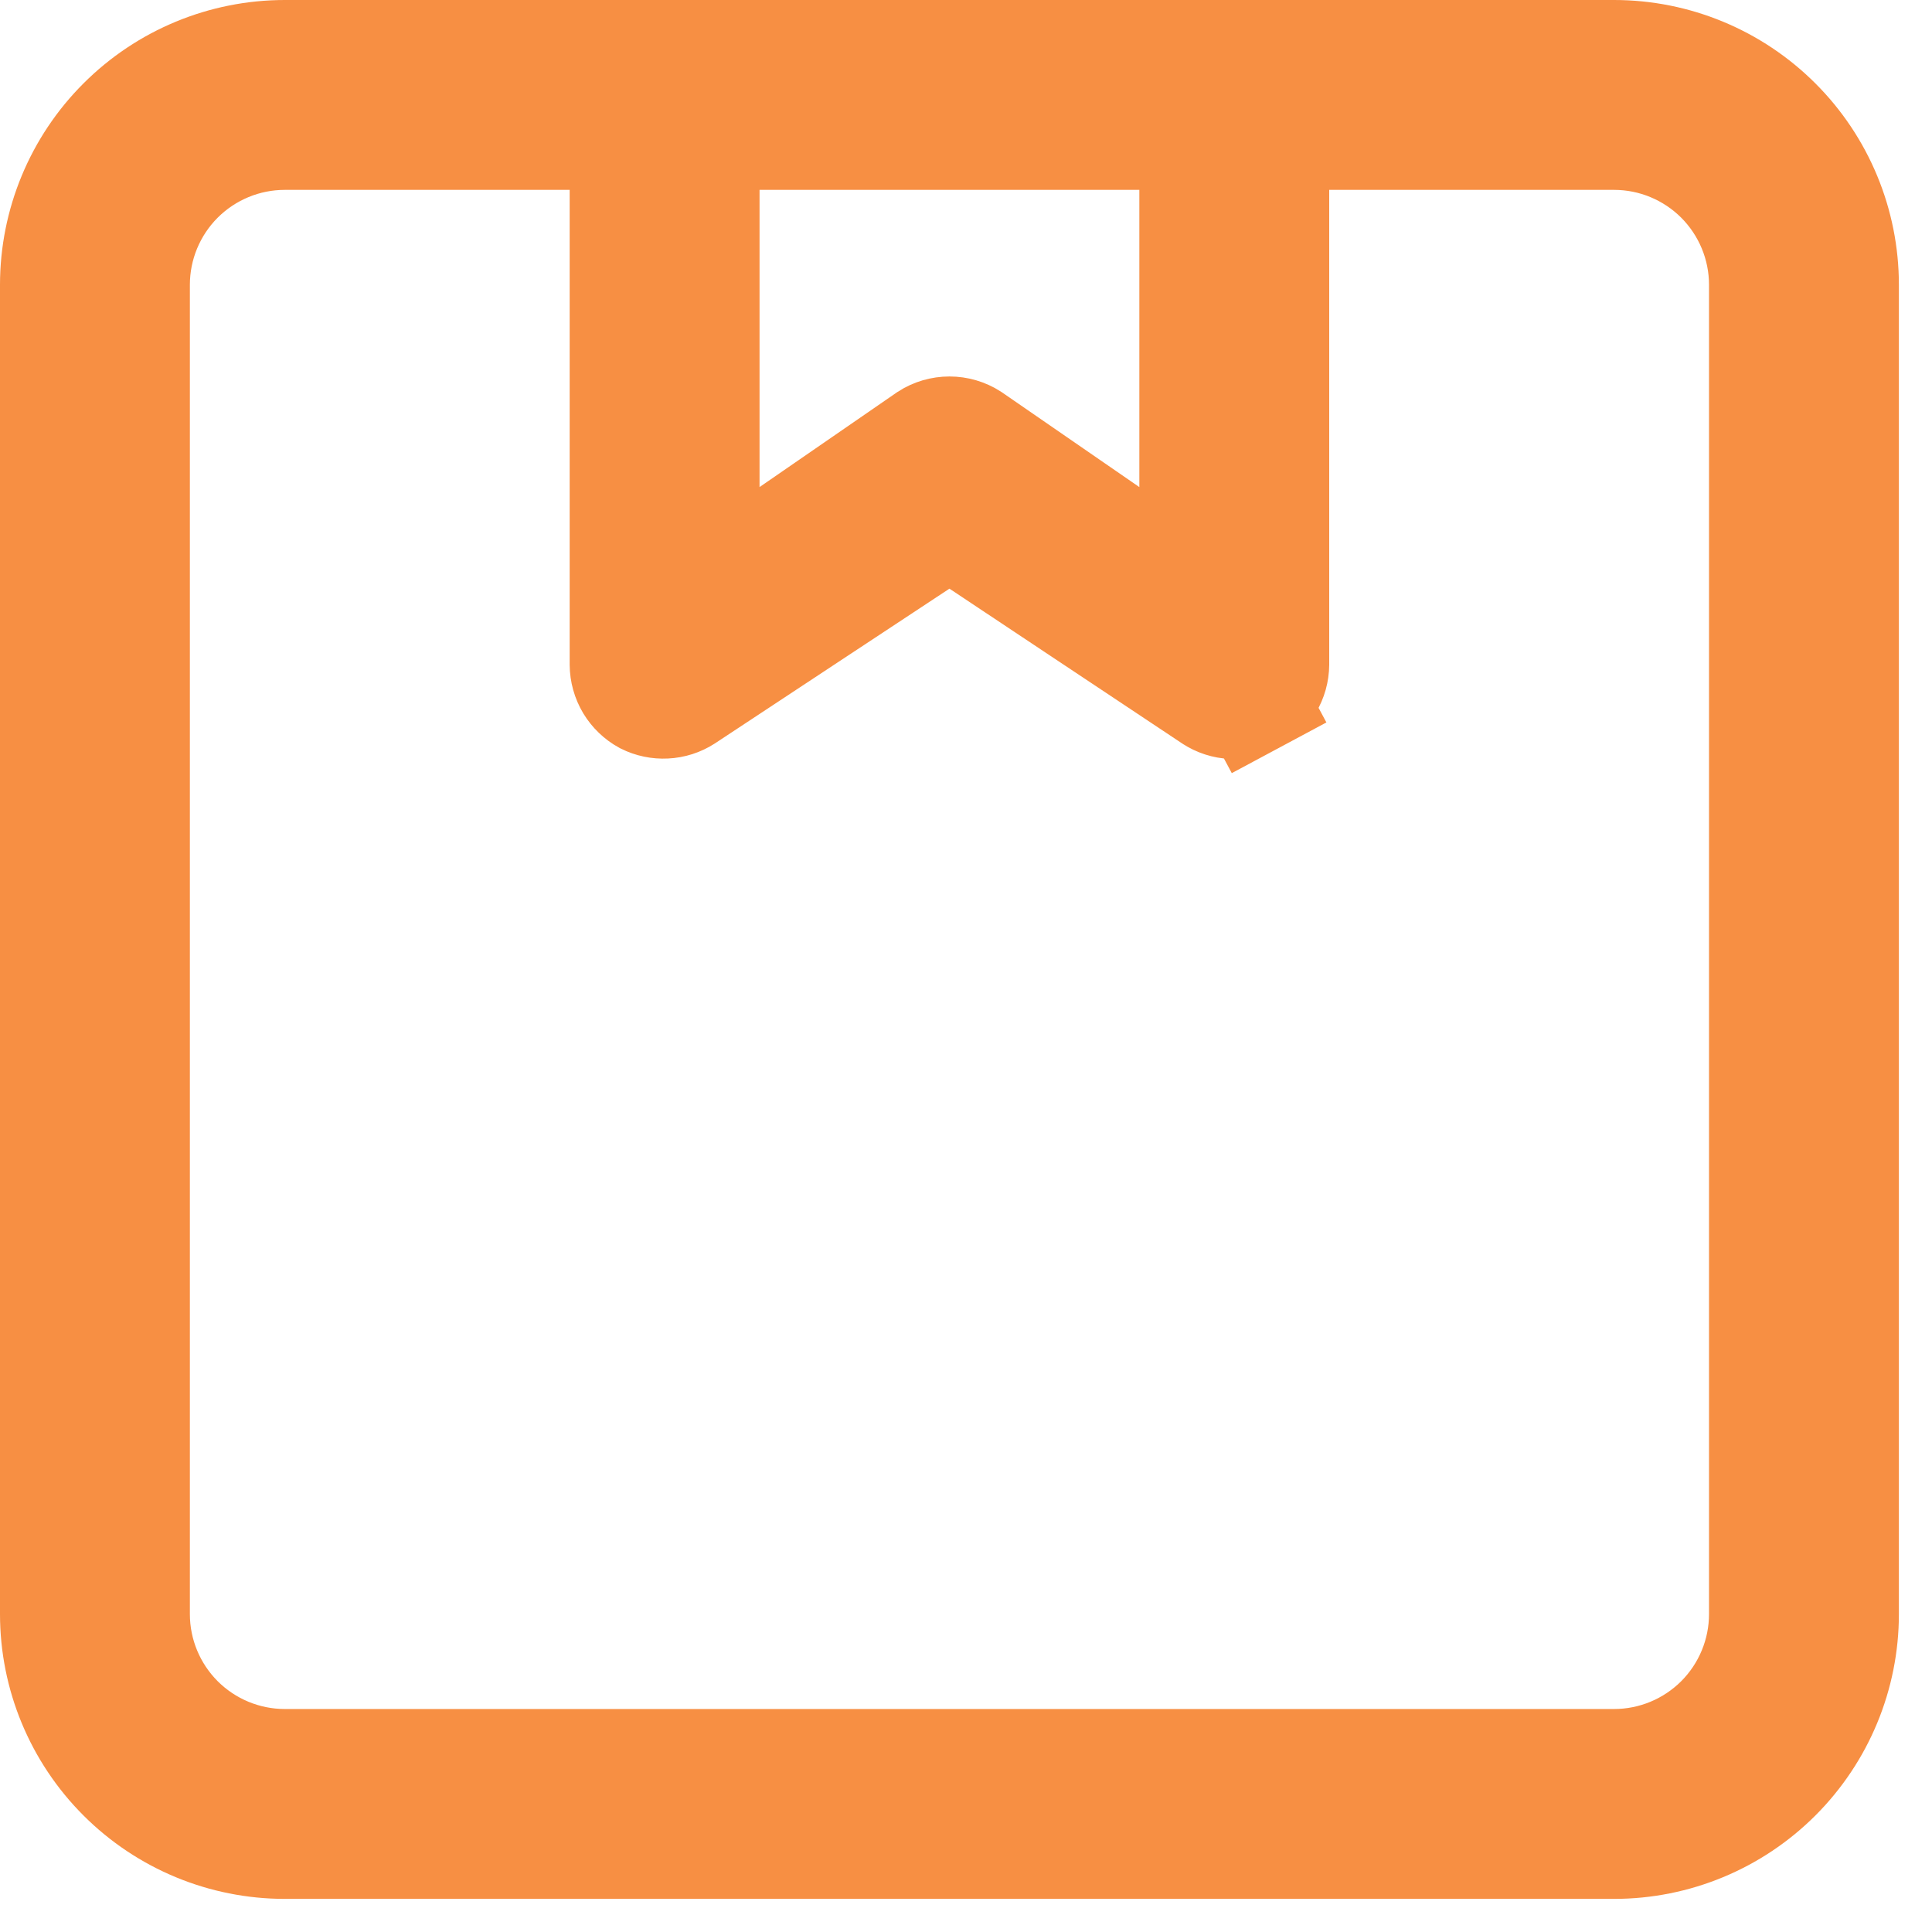
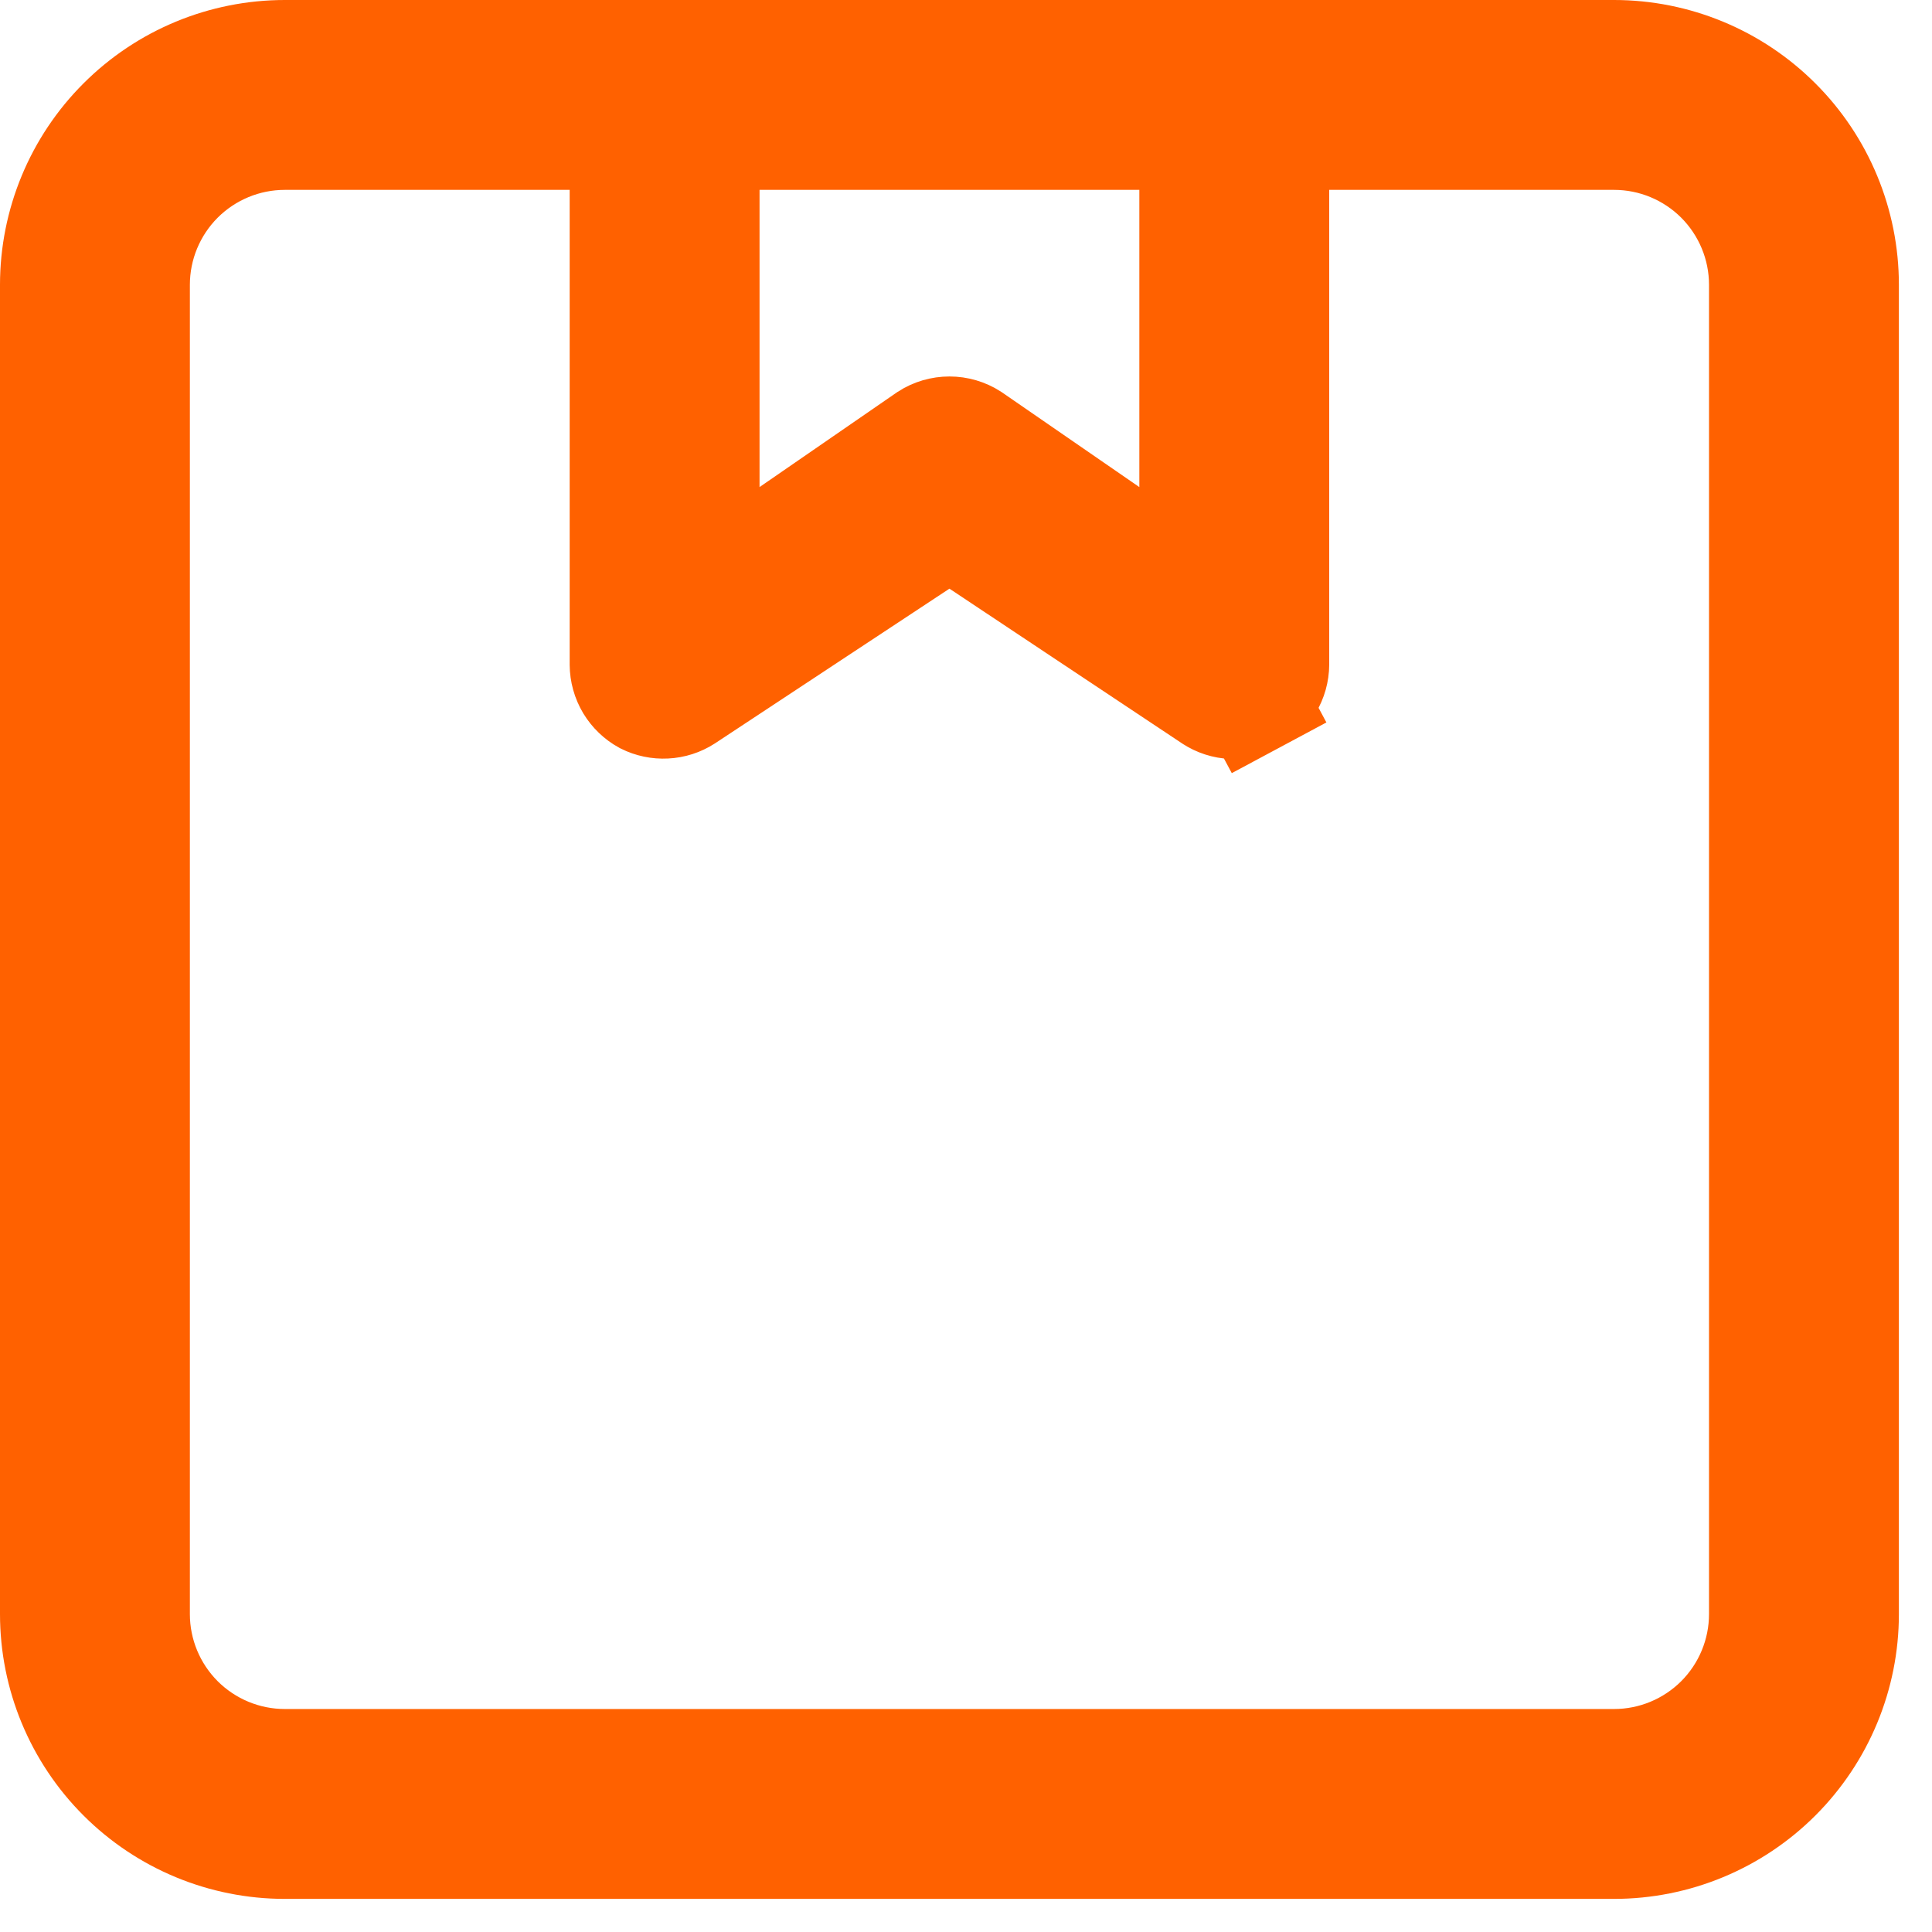
<svg xmlns="http://www.w3.org/2000/svg" width="36" height="36" viewBox="0 0 36 36" fill="none">
-   <path d="M14.153 2.538H13.153V3.538V9.076V10.98L14.721 9.899L17.276 8.137C17.4 8.057 17.544 8.015 17.692 8.015C17.839 8.015 17.983 8.057 18.107 8.137L20.662 9.899L22.23 10.98V9.076V3.538V2.538H21.23H14.153ZM11.615 3.538V2.538H10.615H5.307C4.573 2.538 3.869 2.83 3.349 3.349L4.056 4.056L3.349 3.349C2.83 3.869 2.538 4.573 2.538 5.307V30.076C2.538 30.81 2.83 31.514 3.349 32.034C3.869 32.553 4.573 32.845 5.307 32.845H30.076C30.81 32.845 31.514 32.553 32.034 32.034C32.553 31.514 32.845 30.81 32.845 30.076V5.307C32.845 4.573 32.553 3.869 32.034 3.349C31.514 2.83 30.81 2.538 30.076 2.538H24.768H23.768V3.538V12.381C23.767 12.519 23.729 12.654 23.658 12.772C23.586 12.89 23.484 12.988 23.362 13.053L23.834 13.934L23.362 13.053C23.24 13.118 23.102 13.149 22.964 13.143C22.826 13.137 22.693 13.094 22.577 13.018C22.577 13.018 22.576 13.018 22.576 13.017L18.245 10.136L17.694 9.769L17.141 10.134L12.775 13.015C12.663 13.087 12.533 13.129 12.399 13.135C12.267 13.142 12.134 13.114 12.016 13.055C11.896 12.989 11.796 12.893 11.725 12.776C11.654 12.657 11.616 12.521 11.615 12.383V3.538ZM5.307 1H30.076C31.218 1 32.313 1.454 33.121 2.262C33.929 3.069 34.383 4.165 34.383 5.307V30.076C34.383 31.218 33.929 32.313 33.121 33.121C32.313 33.929 31.218 34.383 30.076 34.383H5.307C4.165 34.383 3.069 33.929 2.262 33.121C1.454 32.313 1 31.218 1 30.076V5.307C1 4.165 1.454 3.069 2.262 2.262C3.069 1.454 4.165 1 5.307 1Z" stroke="#F78F43" stroke-width="2" />
+   <path d="M14.153 2.538H13.153V3.538V9.076V10.98L14.721 9.899L17.276 8.137C17.4 8.057 17.544 8.015 17.692 8.015C17.839 8.015 17.983 8.057 18.107 8.137L20.662 9.899L22.23 10.98V9.076V3.538V2.538H21.23H14.153ZM11.615 3.538V2.538H10.615H5.307C4.573 2.538 3.869 2.83 3.349 3.349L4.056 4.056L3.349 3.349C2.83 3.869 2.538 4.573 2.538 5.307V30.076C2.538 30.81 2.83 31.514 3.349 32.034C3.869 32.553 4.573 32.845 5.307 32.845H30.076C30.81 32.845 31.514 32.553 32.034 32.034C32.553 31.514 32.845 30.81 32.845 30.076V5.307C32.845 4.573 32.553 3.869 32.034 3.349C31.514 2.83 30.81 2.538 30.076 2.538H24.768H23.768V3.538V12.381C23.767 12.519 23.729 12.654 23.658 12.772C23.586 12.89 23.484 12.988 23.362 13.053L23.834 13.934L23.362 13.053C23.24 13.118 23.102 13.149 22.964 13.143C22.826 13.137 22.693 13.094 22.577 13.018C22.577 13.018 22.576 13.018 22.576 13.017L18.245 10.136L17.694 9.769L17.141 10.134L12.775 13.015C12.663 13.087 12.533 13.129 12.399 13.135C12.267 13.142 12.134 13.114 12.016 13.055C11.896 12.989 11.796 12.893 11.725 12.776C11.654 12.657 11.616 12.521 11.615 12.383V3.538ZM5.307 1H30.076C31.218 1 32.313 1.454 33.121 2.262C33.929 3.069 34.383 4.165 34.383 5.307V30.076C34.383 31.218 33.929 32.313 33.121 33.121C32.313 33.929 31.218 34.383 30.076 34.383H5.307C4.165 34.383 3.069 33.929 2.262 33.121C1.454 32.313 1 31.218 1 30.076V5.307C1 4.165 1.454 3.069 2.262 2.262C3.069 1.454 4.165 1 5.307 1Z" stroke="#FF6100" stroke-width="2" />
</svg>
